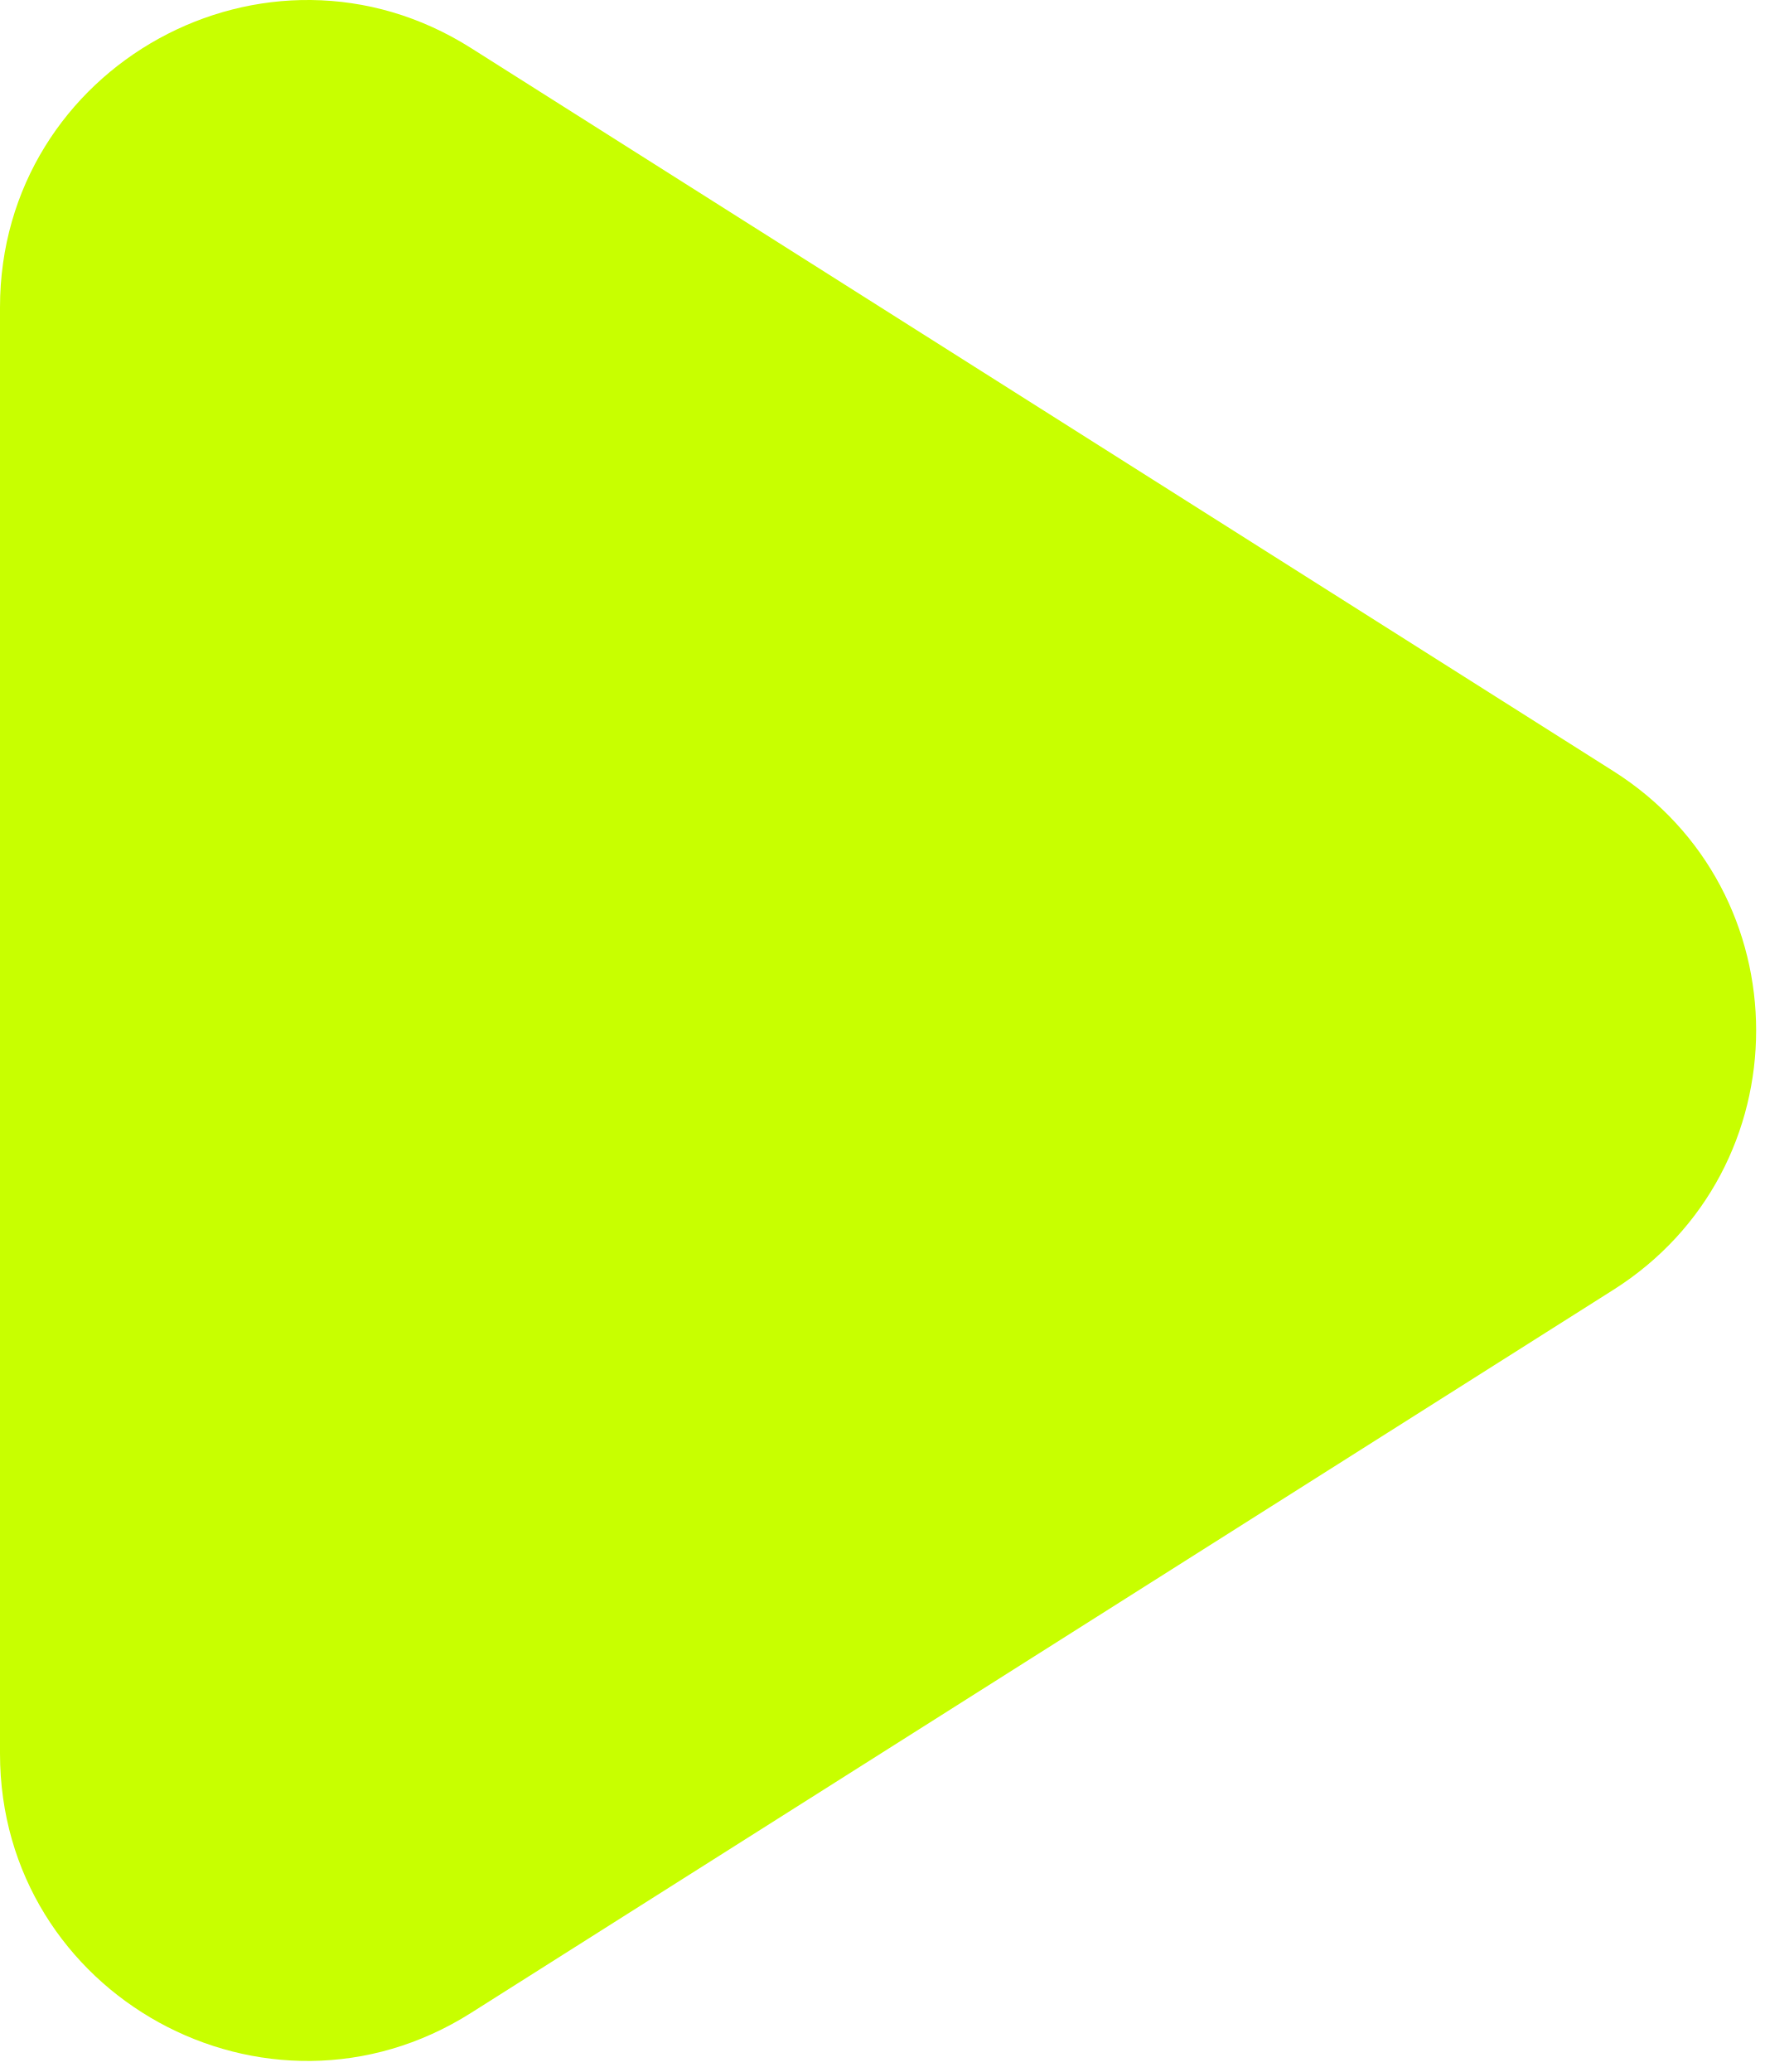
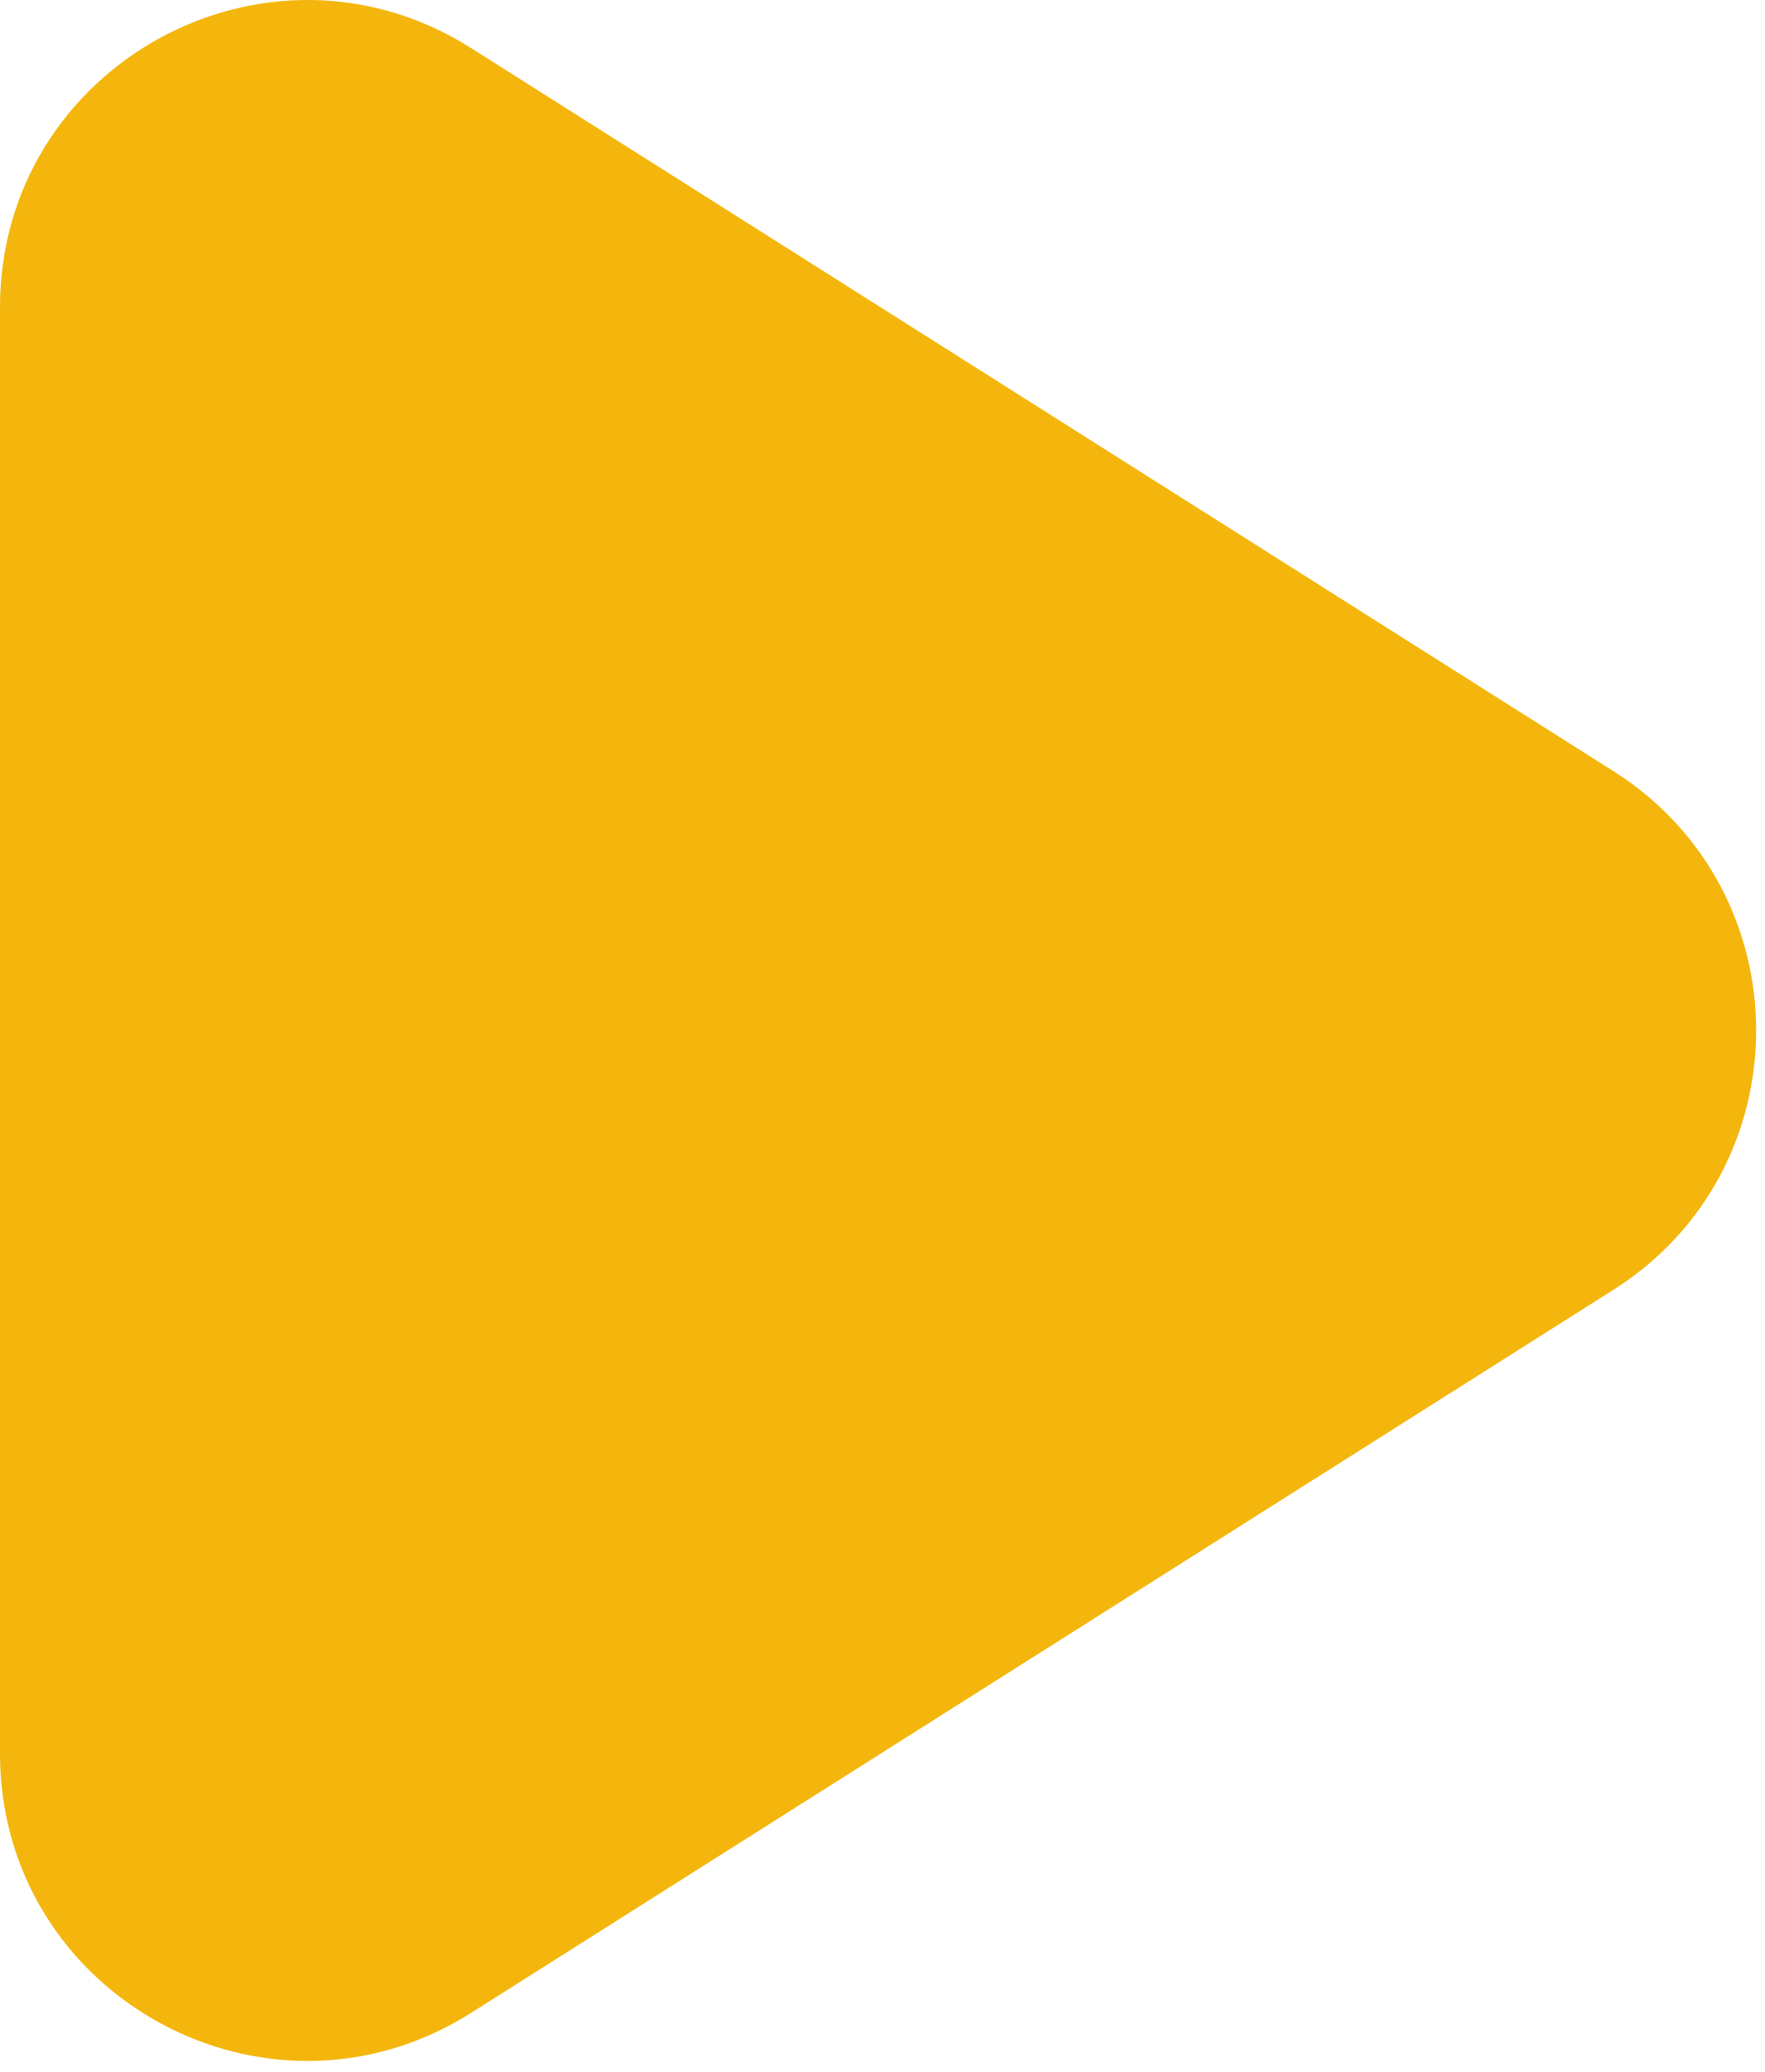
<svg xmlns="http://www.w3.org/2000/svg" width="23" height="27" viewBox="0 0 23 27" fill="none">
-   <path d="M0 4.006C0 0.855 3.476 -1.059 6.139 0.626L21.027 10.048C23.509 11.618 23.509 15.238 21.027 16.808L6.139 26.23C3.476 27.915 0 26.002 0 22.85V4.006Z" fill="#C8FF00" />
+   <path d="M0 4.006C0 0.855 3.476 -1.059 6.139 0.626L21.027 10.048C23.509 11.618 23.509 15.238 21.027 16.808L6.139 26.23C3.476 27.915 0 26.002 0 22.85V4.006Z" fill="#F4B60C" />
</svg>
